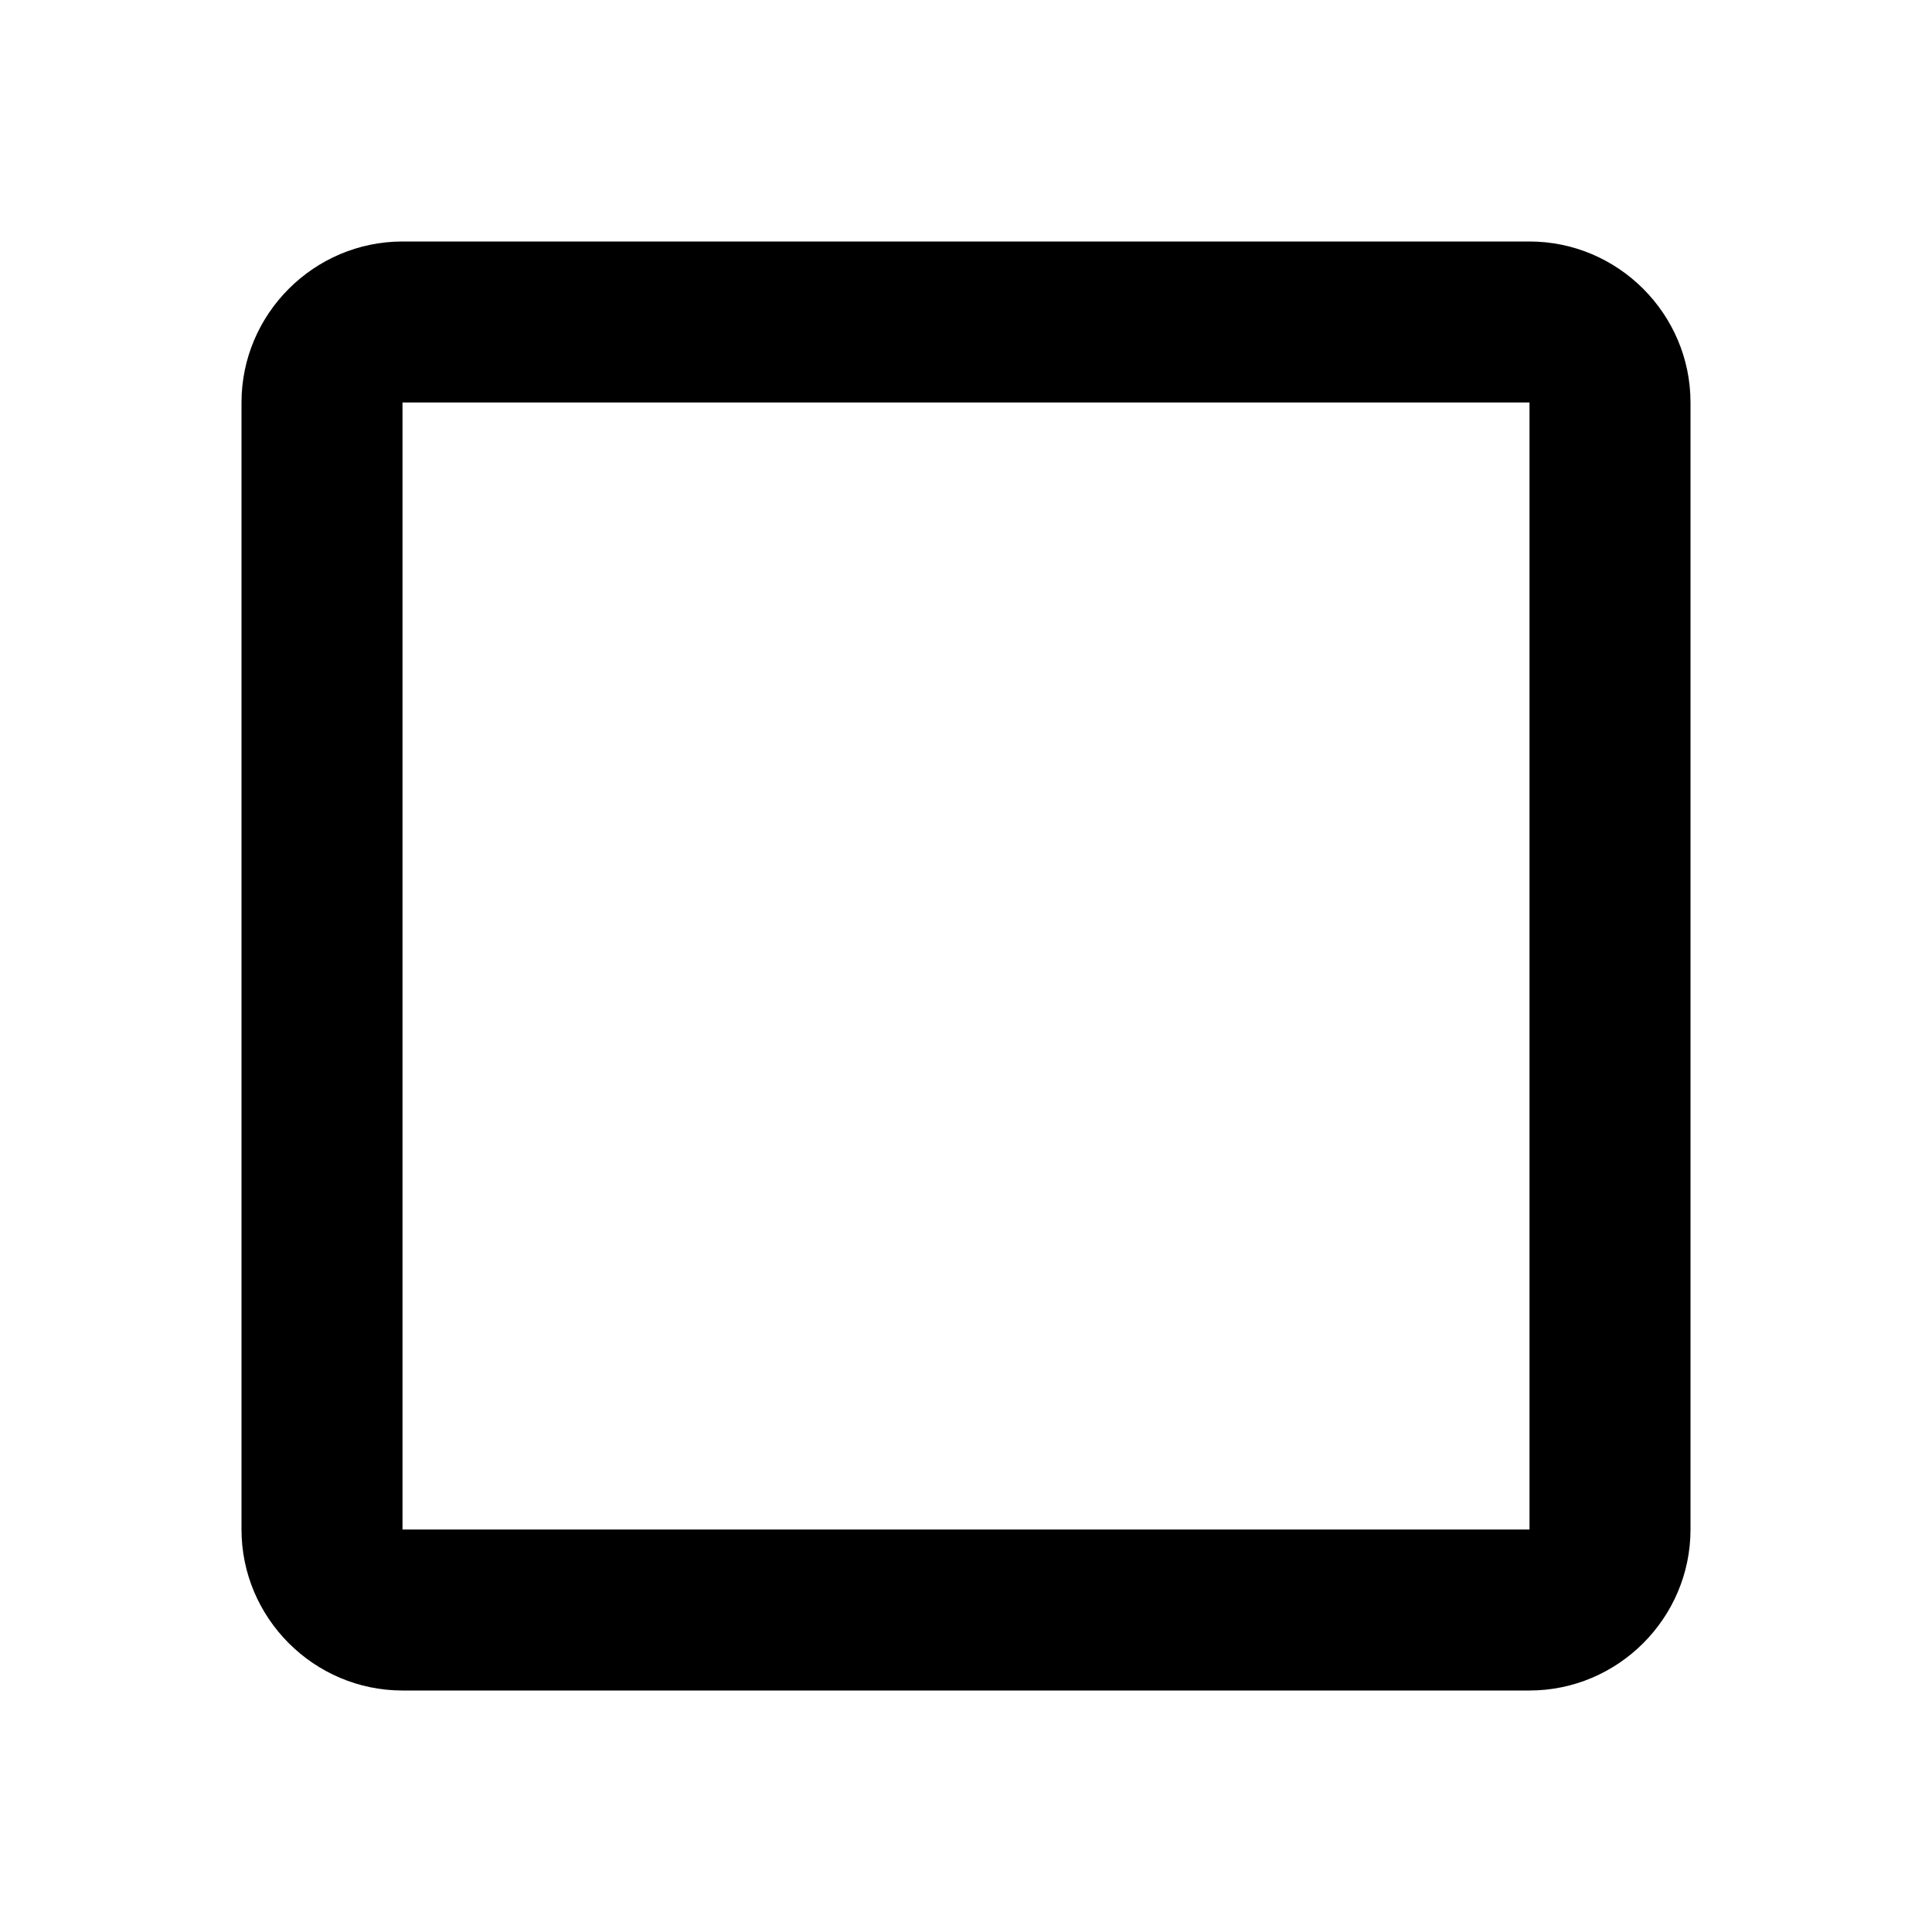
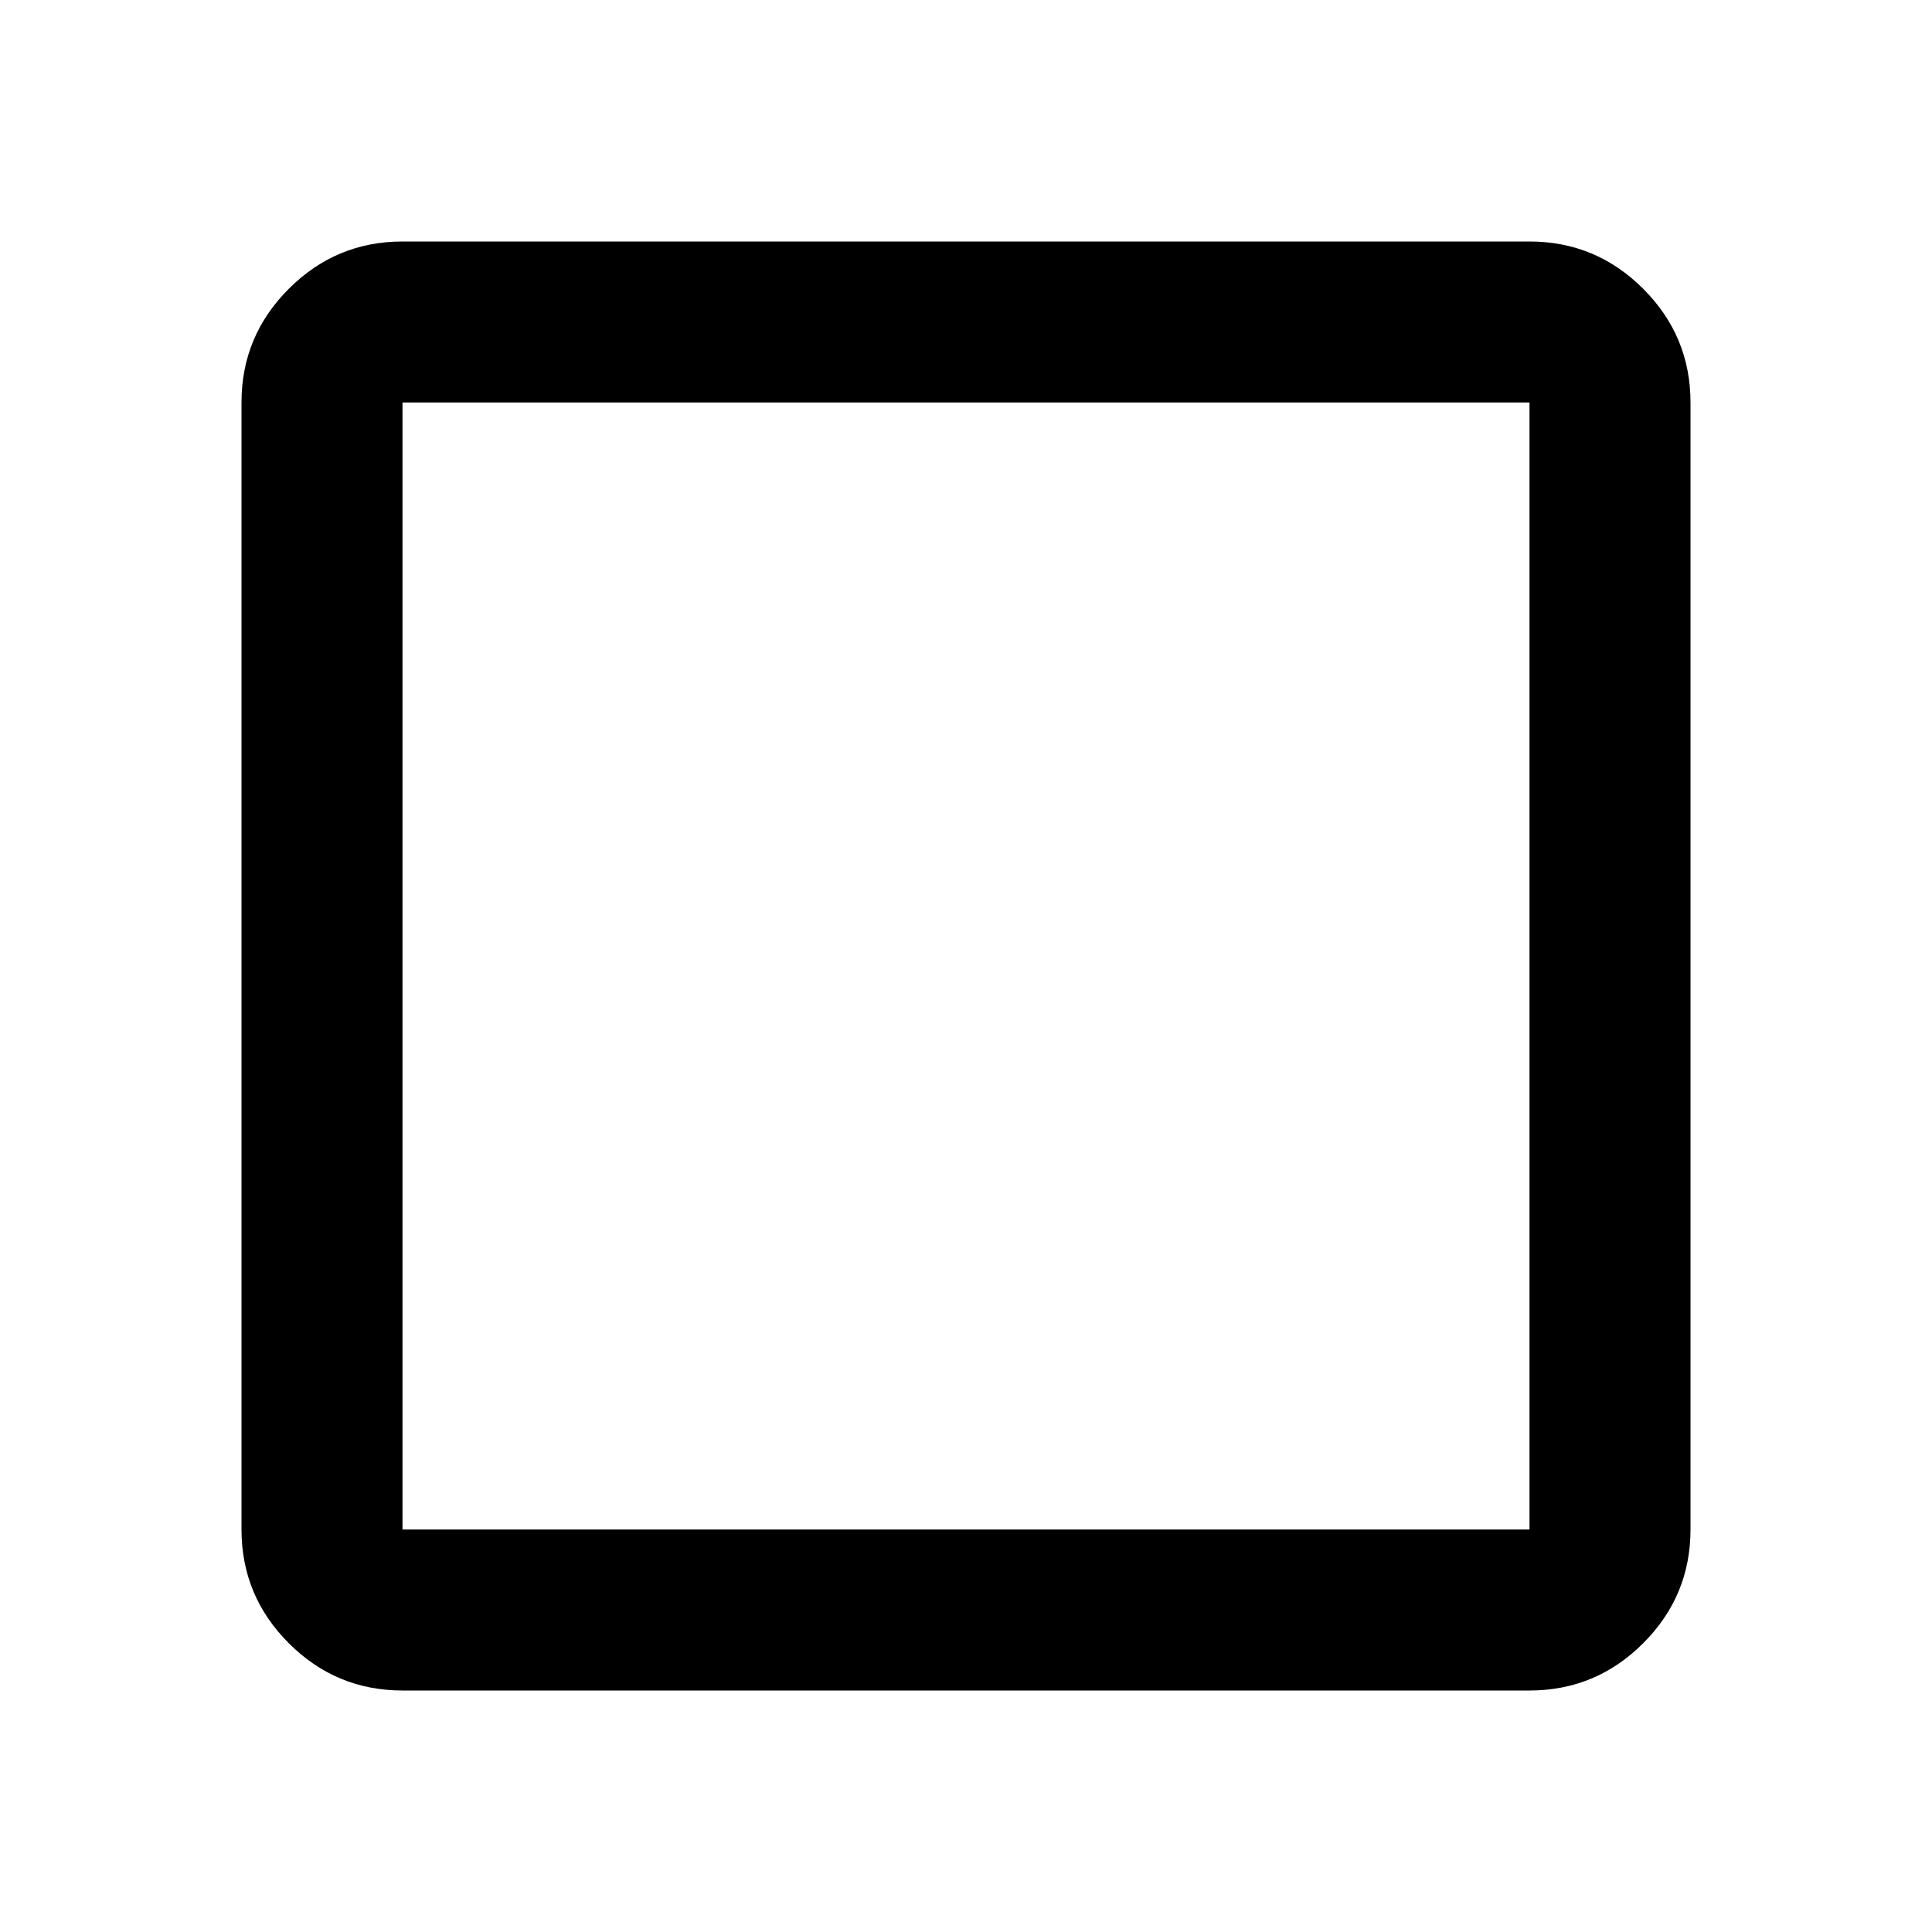
- <svg xmlns="http://www.w3.org/2000/svg" height="24" viewBox="0 0 24 24" width="24">
-   <path d="M0 0h24v24H0z" fill="none" />
-   <path d="M19 5v14H5V5h14m0-2H5c-1.1 0-2 .9-2 2v14c0 1.1.9 2 2 2h14c1.1 0 2-.9 2-2V5c0-1.1-.9-2-2-2z" />
+ <svg xmlns="http://www.w3.org/2000/svg" height="24" viewBox="0 -960 960 960" width="24">
+   <path d="M200-120q-33 0-56.5-23.5T120-200v-560q0-33 23.5-56.5T200-840h560q33 0 56.5 23.5T840-760v560q0 33-23.5 56.5T760-120H200Zm0-80h560v-560H200v560Z" />
</svg>
